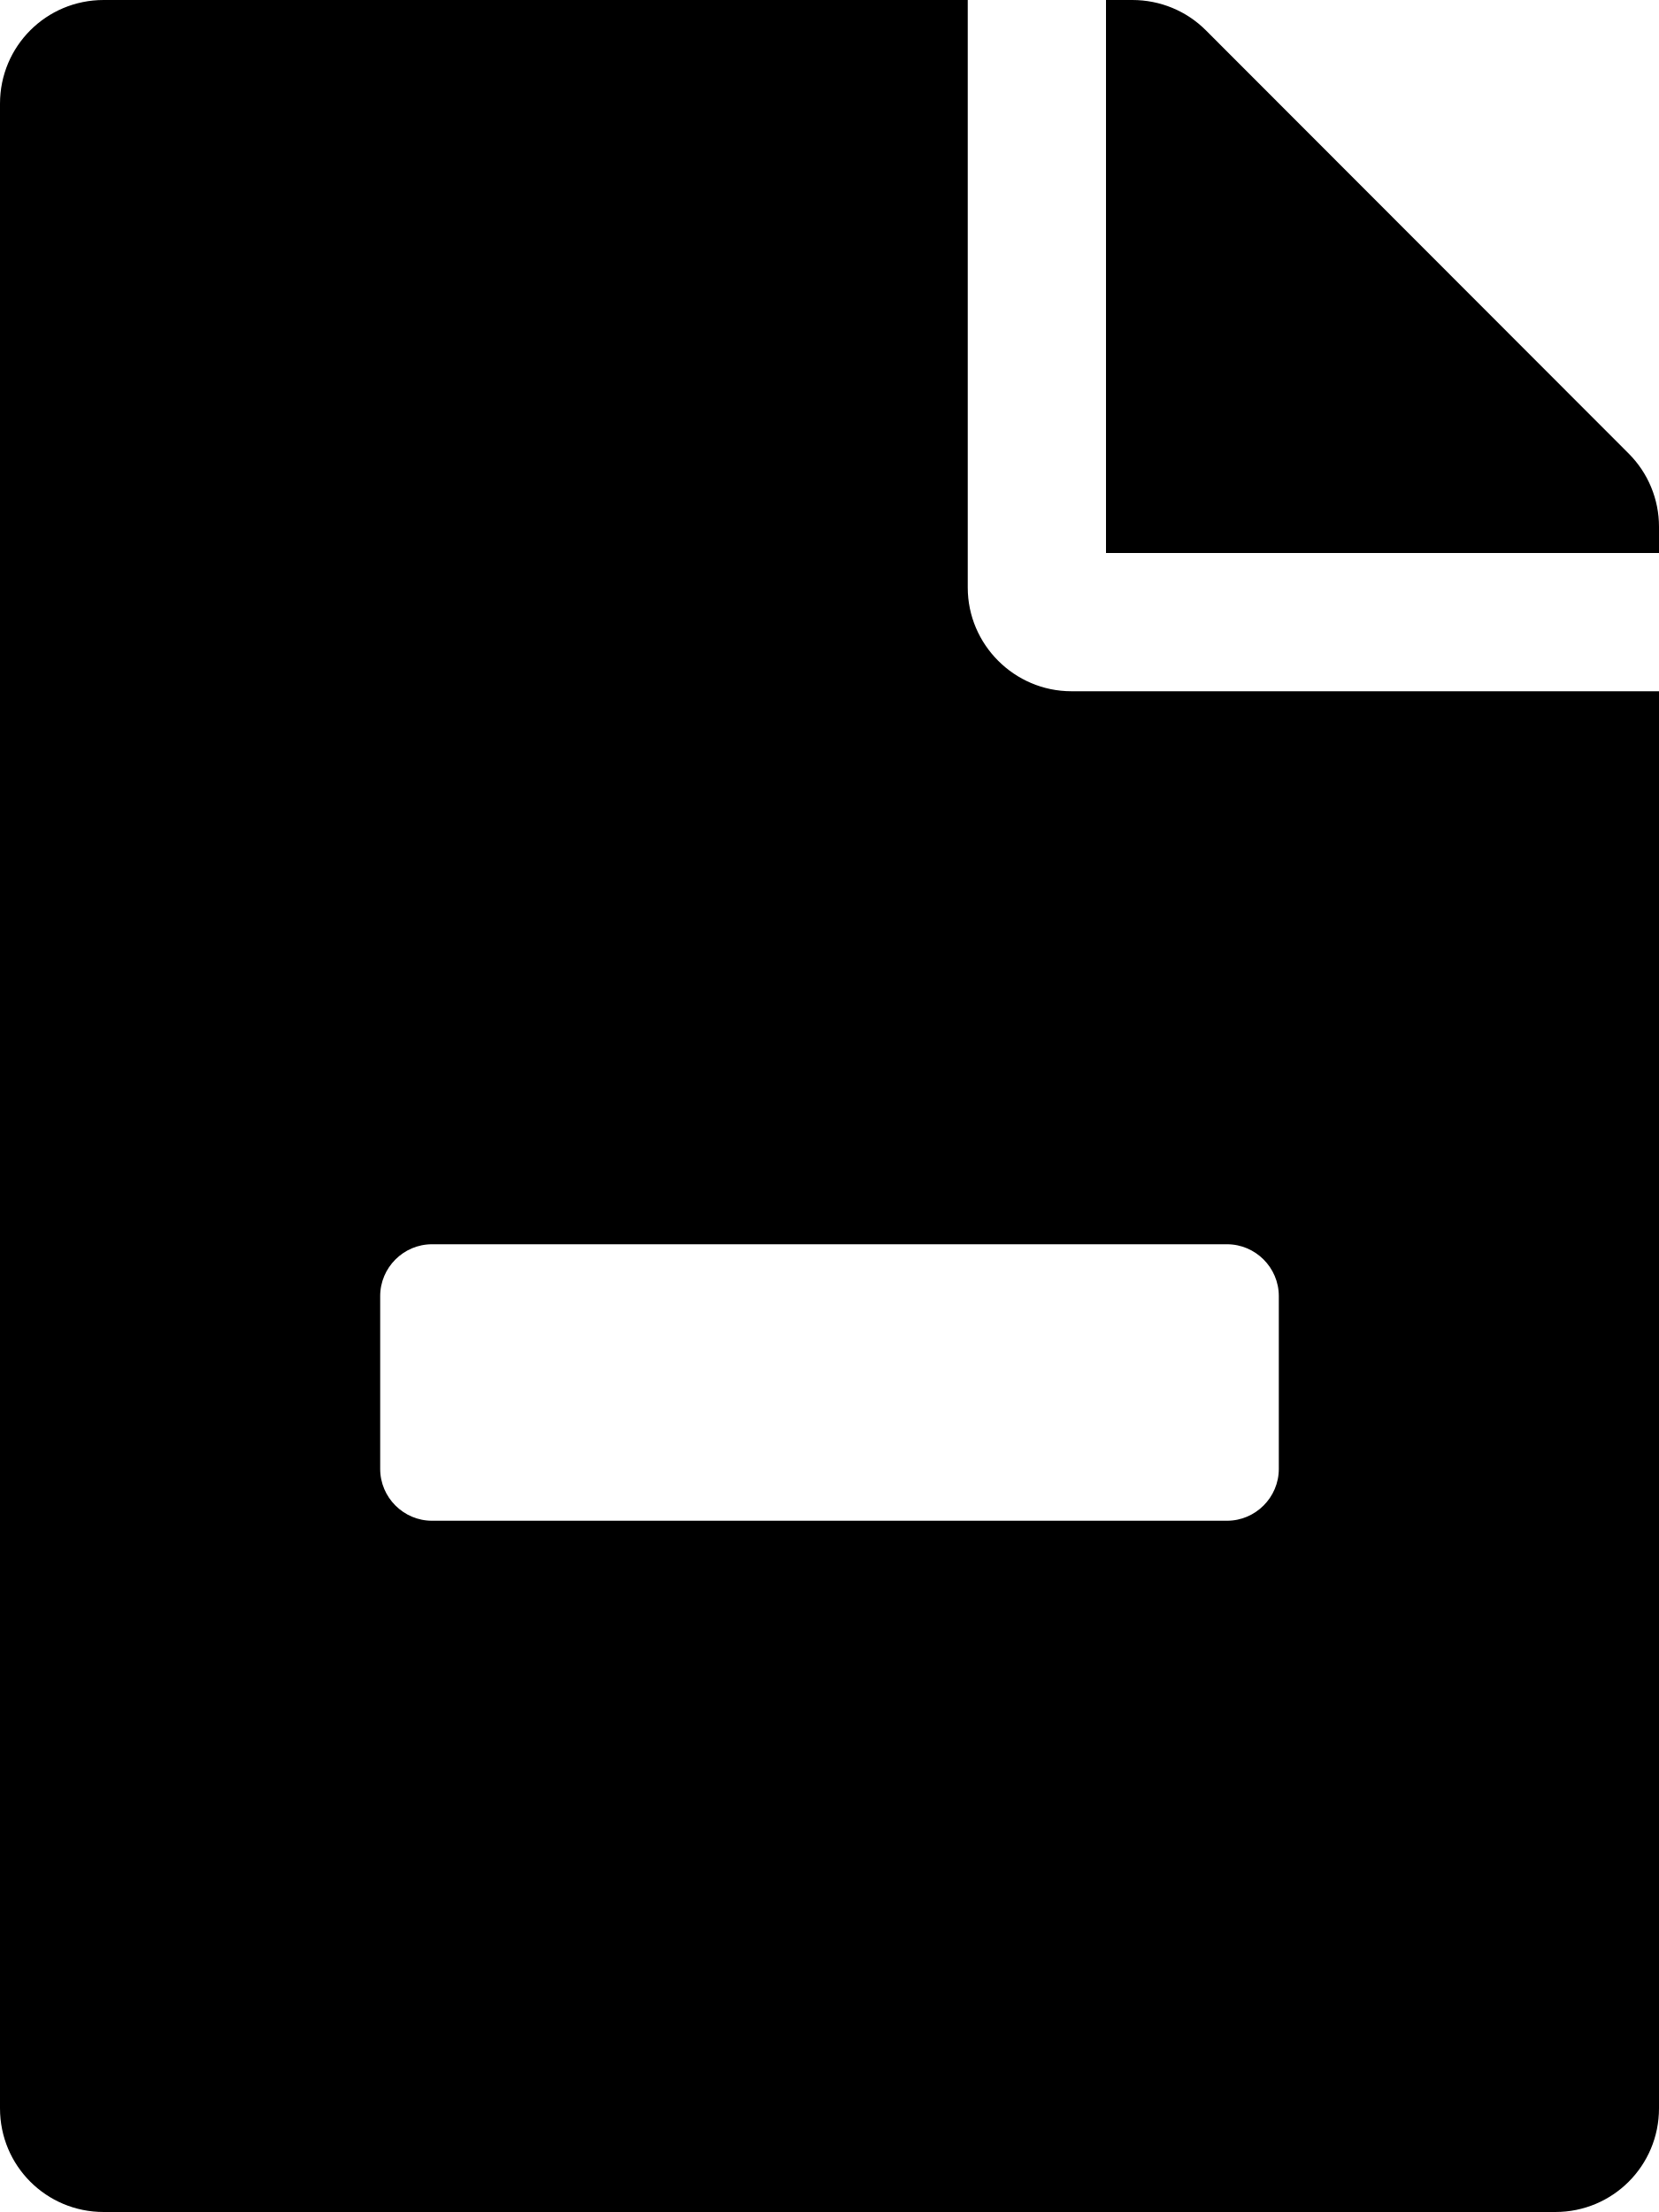
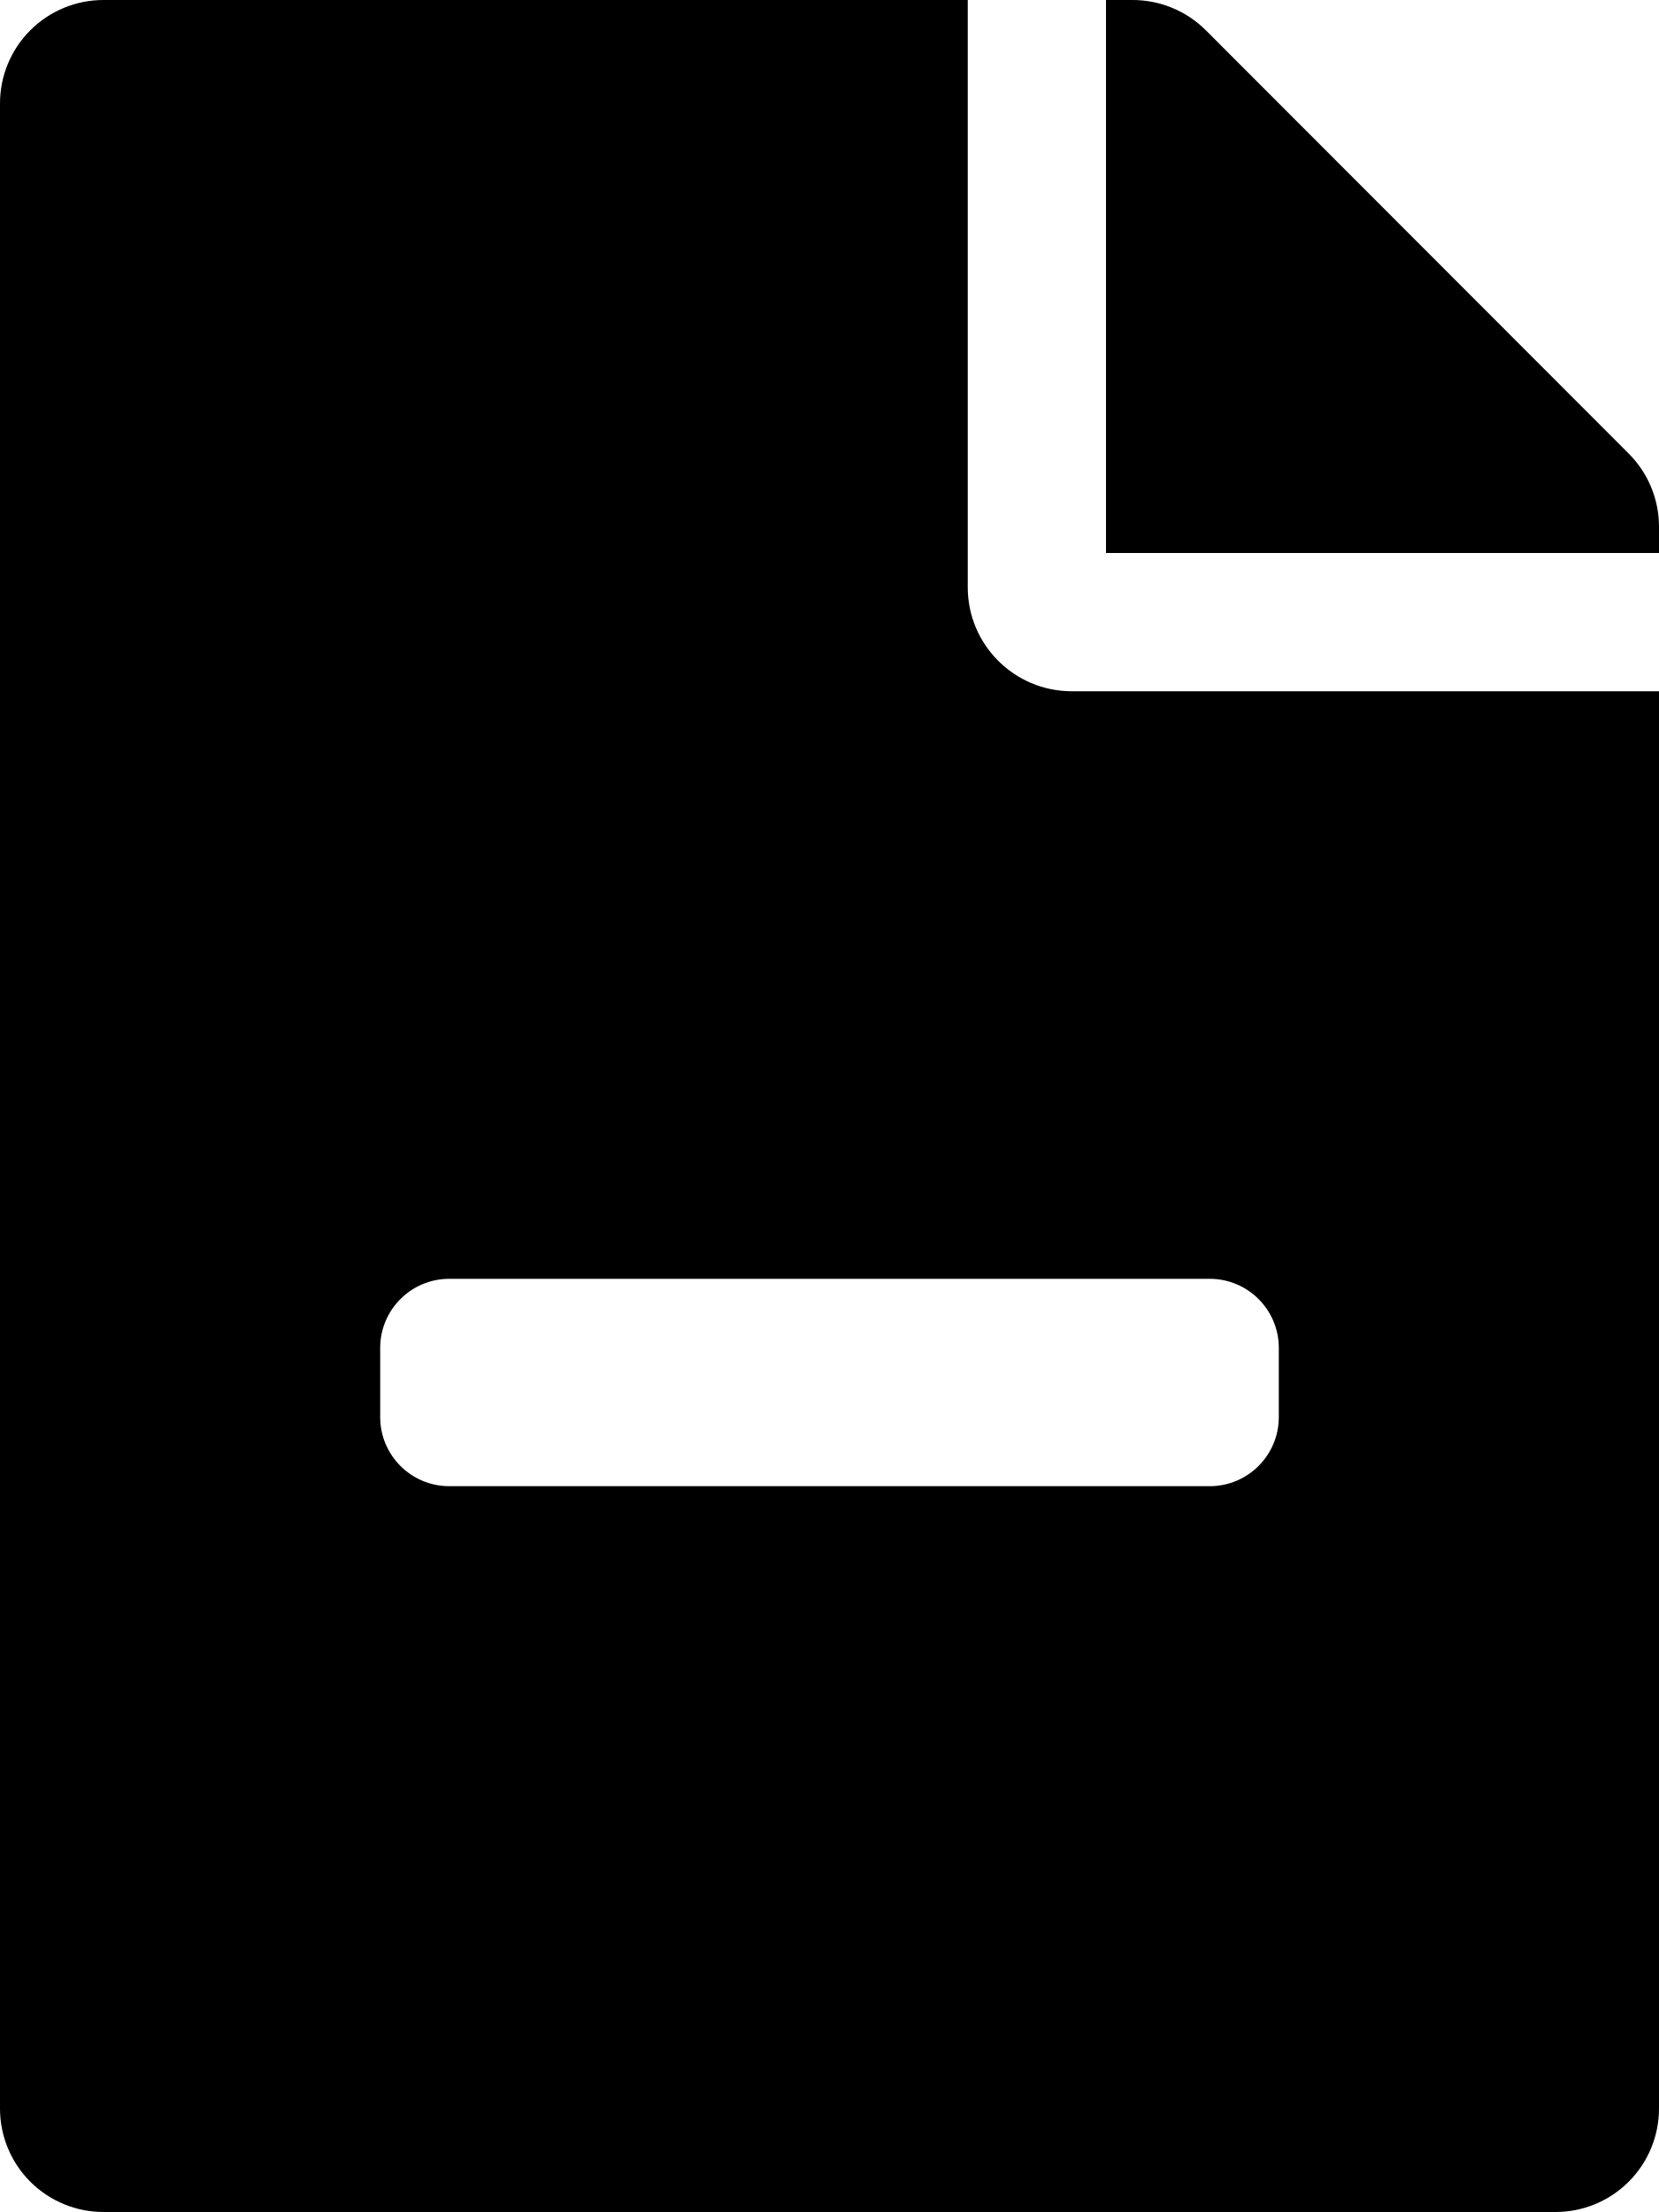
<svg xmlns="http://www.w3.org/2000/svg" viewBox="0 0 384 512">
-   <path d="M384 121.9v6.1H256V0h6.1c6.4 0 12.5 2.5 17 7l97.9 98c4.5 4.5 7 10.6 7 16.9zM248 160h136v328c0 13.3-10.7 24-24 24H24c-13.3 0-24-10.7-24-24V24C0 10.7 10.7 0 24 0h200v136c0 13.2 10.8 24 24 24zm36 192c6.6 0 12-5.4 12-12v-40c0-6.6-5.4-12-12-12H100c-6.6 0-12 5.4-12 12v40c0 6.6 5.4 12 12 12h184z" />
+   <path d="M377,105,279.1,7a24,24,0,0,0-17-7H256V128H384v-6.1A23.92,23.92,0,0,0,377,105ZM224,136V0H24A23.94,23.94,0,0,0,0,24V488a23.94,23.94,0,0,0,24,24H360a23.94,23.94,0,0,0,24-24V160H248A24.07,24.07,0,0,1,224,136Zm72,176v16a16,16,0,0,1-16,16H104a16,16,0,0,1-16-16V312a16,16,0,0,1,16-16H280A16,16,0,0,1,296,312Z" />
</svg>
